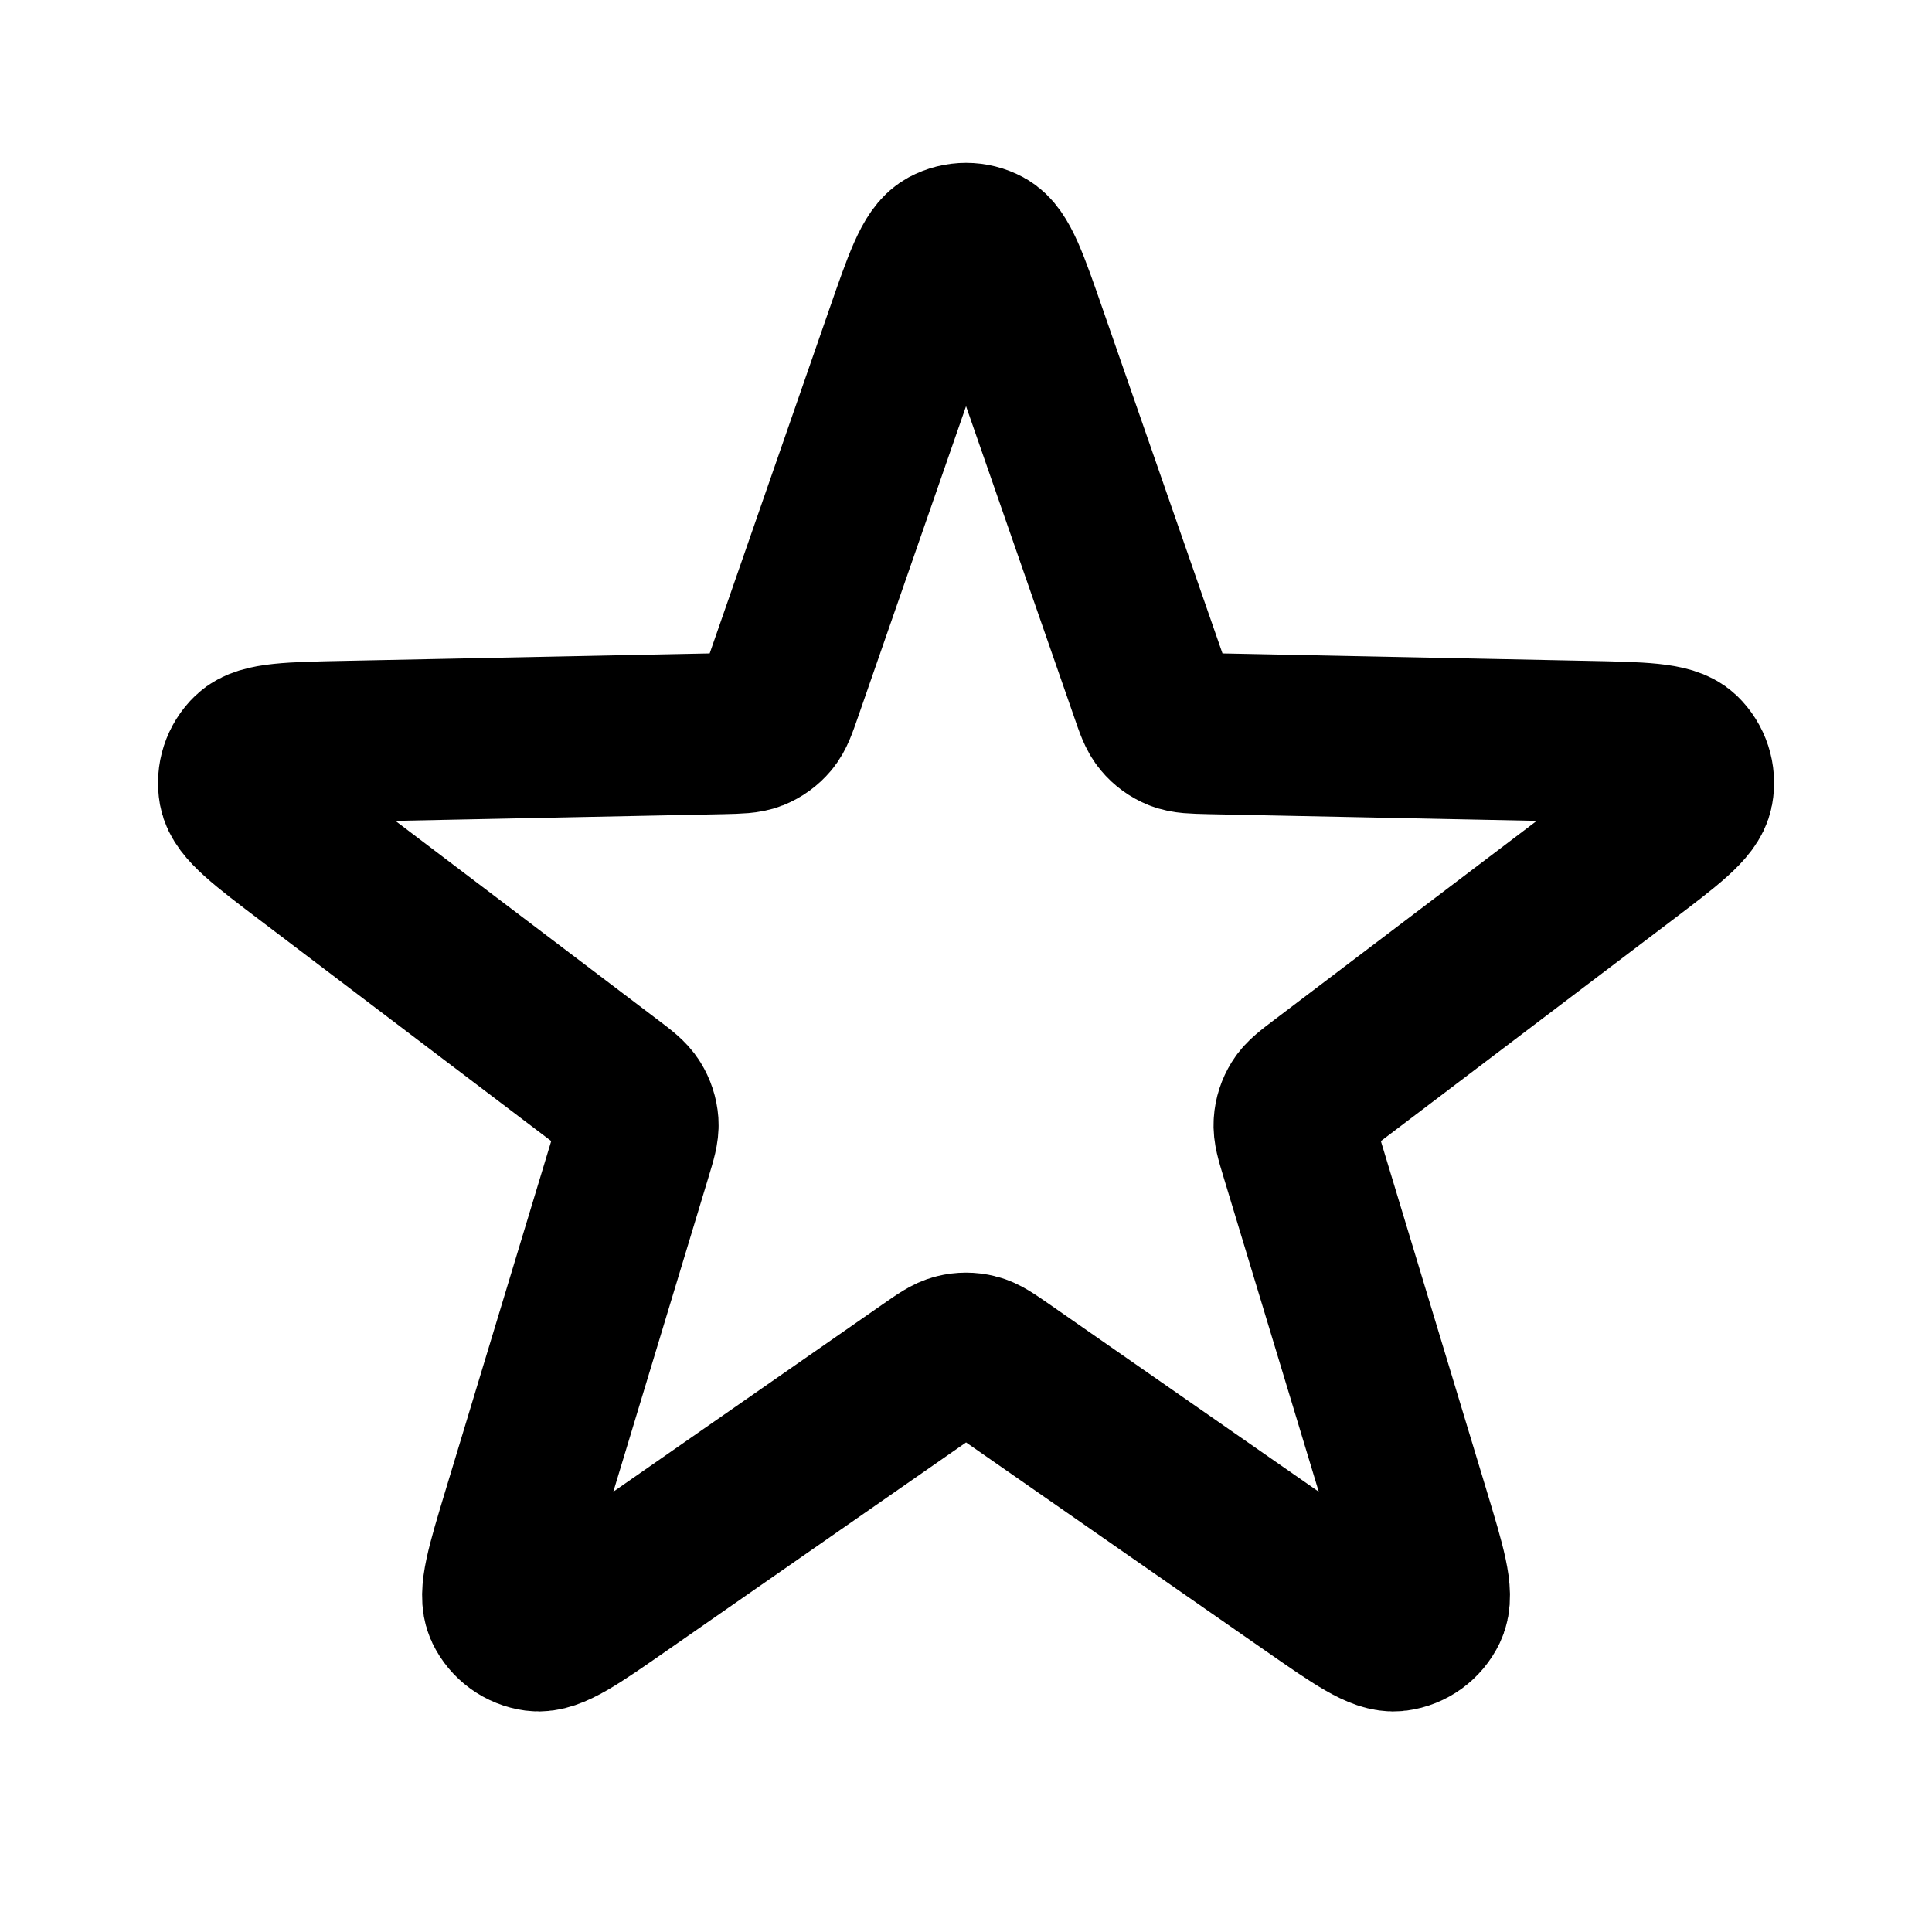
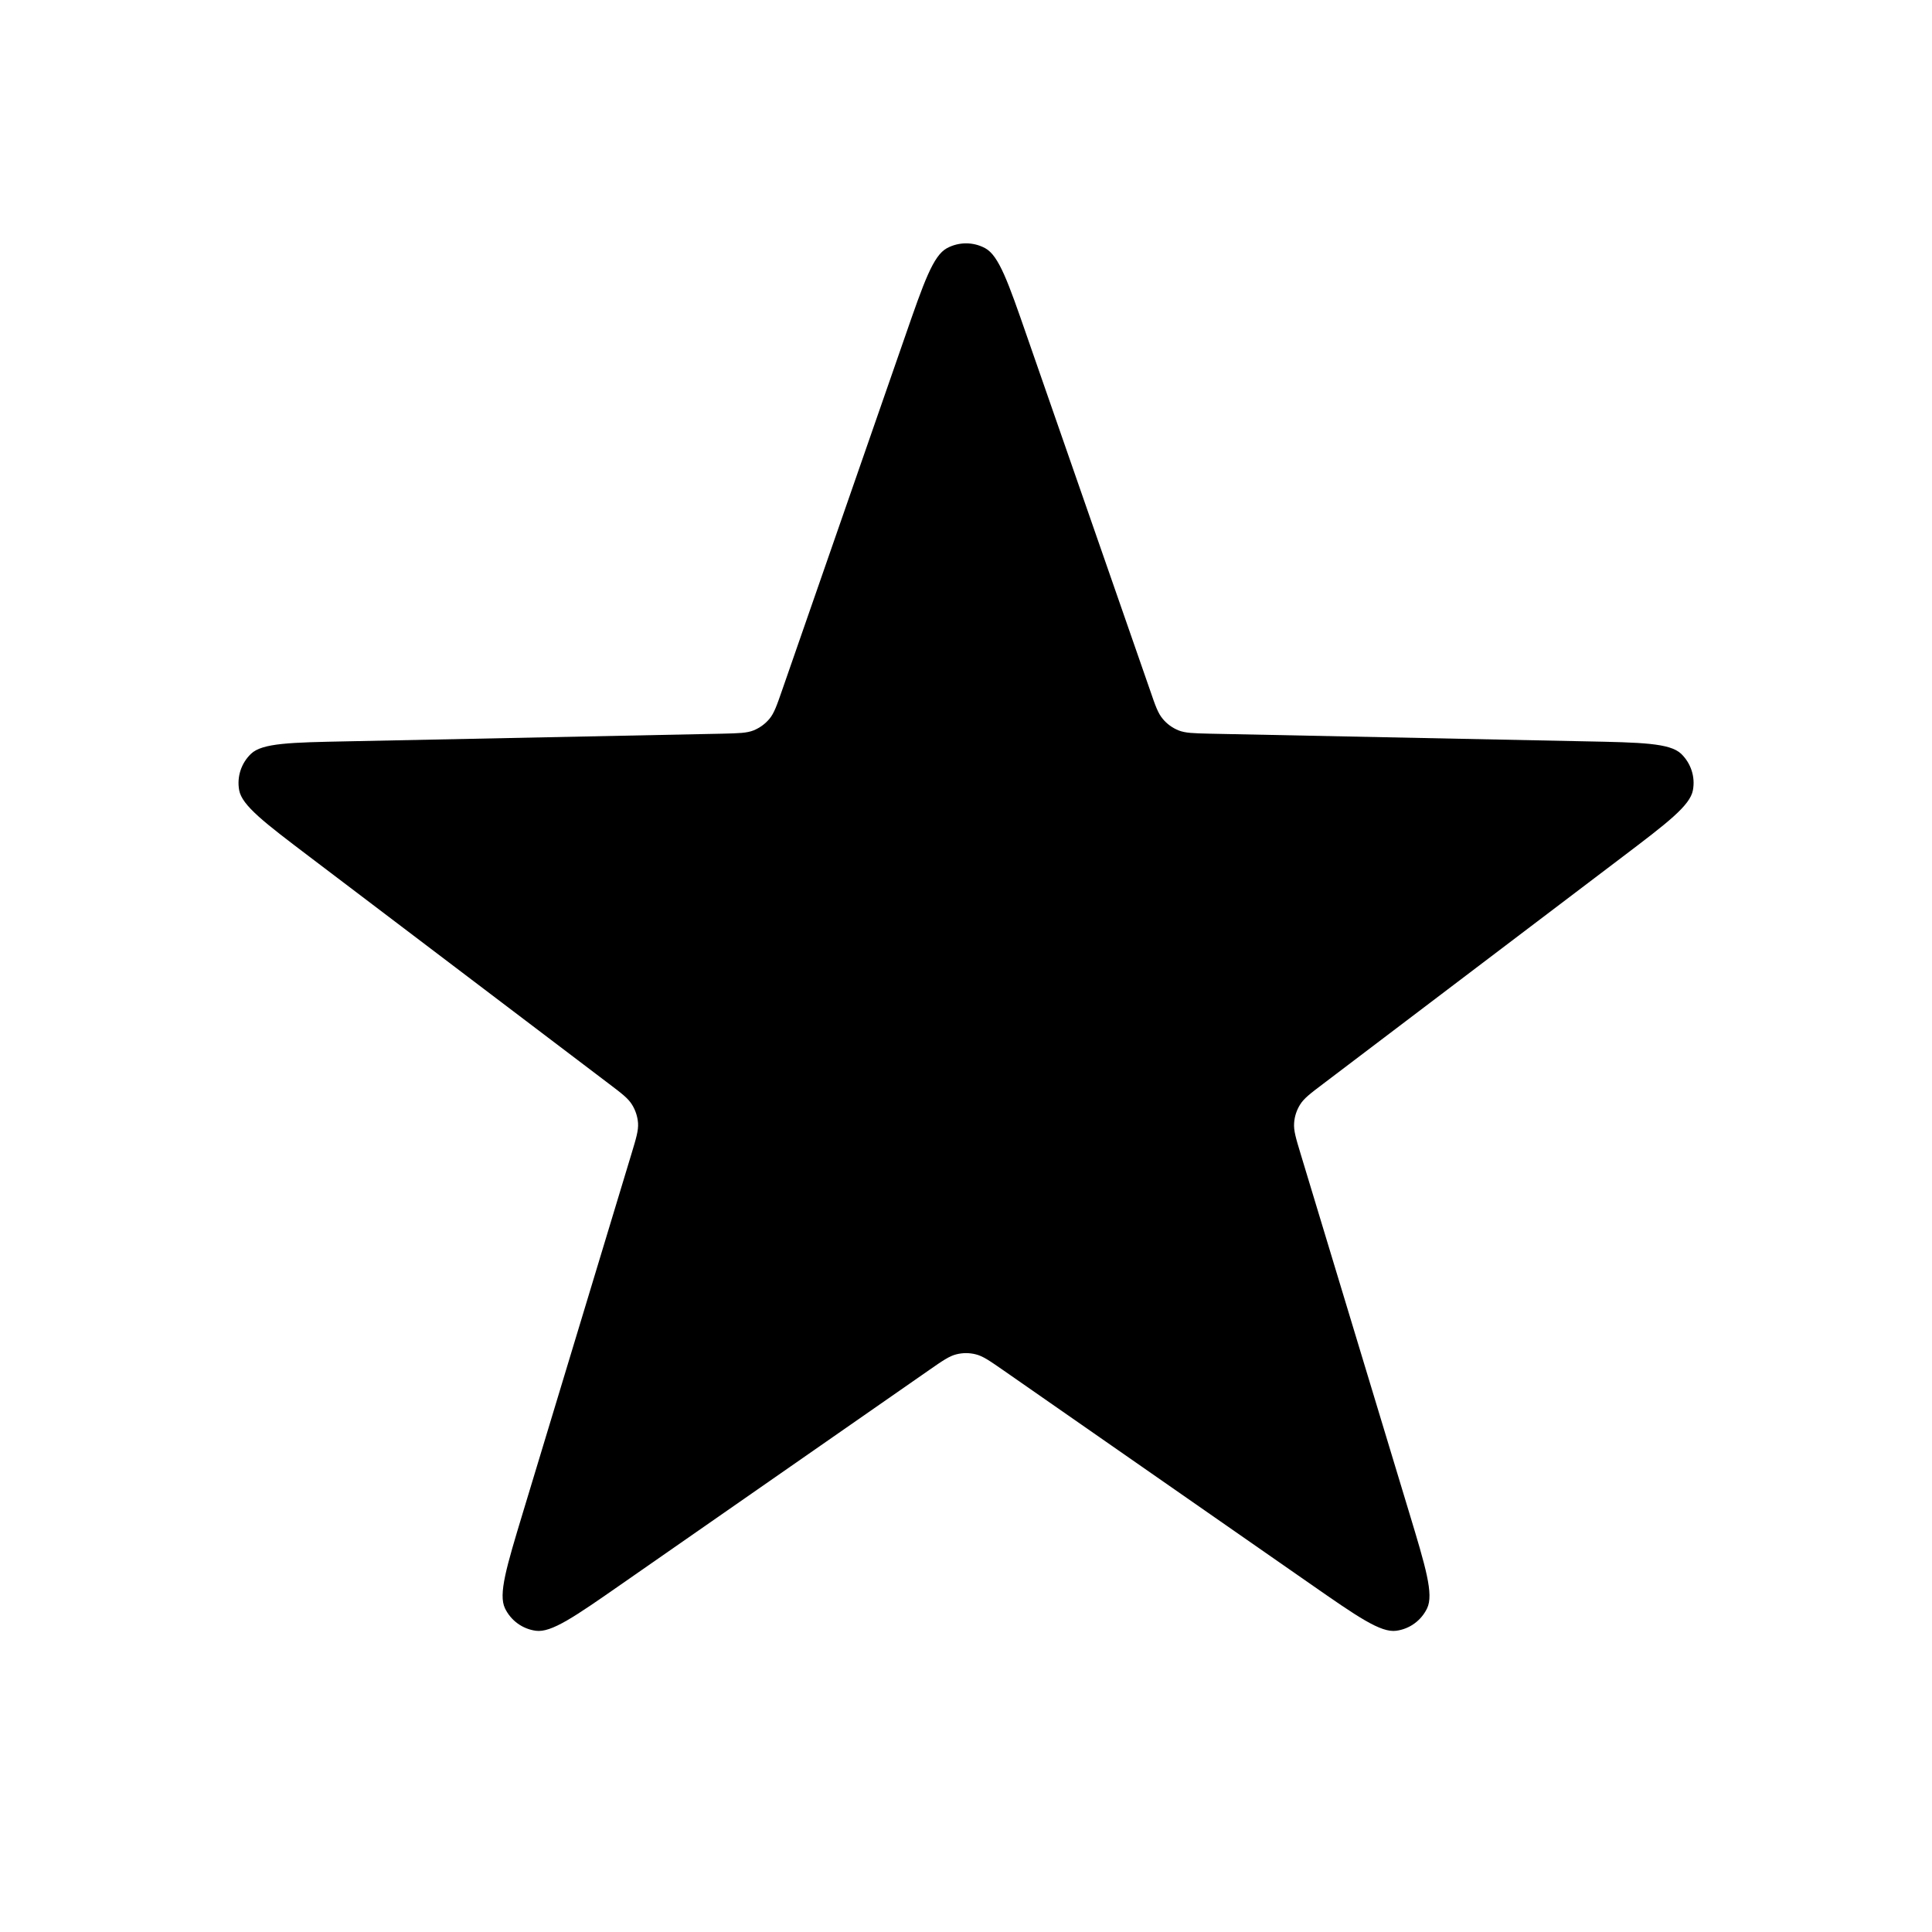
- <svg xmlns="http://www.w3.org/2000/svg" width="40px" height="40px" viewBox="0 0 24 24" fill="none">
-   <path d="M11.245 4.174C11.476 3.508 11.592 3.175 11.763 3.083C11.912 3.003 12.09 3.003 12.238 3.083C12.409 3.175 12.525 3.508 12.756 4.174L14.287 8.576C14.352 8.766 14.385 8.861 14.445 8.931C14.497 8.994 14.564 9.042 14.64 9.073C14.725 9.107 14.825 9.109 15.026 9.114L19.686 9.209C20.391 9.223 20.743 9.23 20.884 9.364C21.005 9.481 21.061 9.65 21.03 9.816C20.995 10.007 20.715 10.22 20.153 10.646L16.439 13.462C16.279 13.583 16.199 13.643 16.15 13.722C16.107 13.791 16.081 13.87 16.076 13.951C16.069 14.043 16.098 14.139 16.156 14.331L17.506 18.792C17.71 19.467 17.812 19.804 17.728 19.979C17.655 20.131 17.511 20.236 17.344 20.258C17.151 20.284 16.862 20.083 16.283 19.68L12.458 17.018C12.293 16.904 12.211 16.846 12.121 16.824C12.042 16.804 11.959 16.804 11.88 16.824C11.791 16.846 11.708 16.904 11.544 17.018L7.718 19.68C7.139 20.083 6.85 20.284 6.657 20.258C6.491 20.236 6.346 20.131 6.273 19.979C6.189 19.804 6.291 19.467 6.495 18.792L7.845 14.331C7.903 14.139 7.932 14.043 7.926 13.951C7.92 13.87 7.894 13.791 7.851 13.722C7.802 13.643 7.723 13.583 7.563 13.462L3.849 10.646C3.287 10.22 3.006 10.007 2.971 9.816C2.941 9.65 2.996 9.481 3.118 9.364C3.258 9.23 3.611 9.223 4.316 9.209L8.975 9.114C9.176 9.109 9.276 9.107 9.362 9.073C9.437 9.042 9.504 8.994 9.557 8.931C9.616 8.861 9.649 8.766 9.715 8.576L11.245 4.174Z" stroke="#000000" stroke-width="2" stroke-linecap="round" stroke-linejoin="round" />
+ <svg xmlns="http://www.w3.org/2000/svg" width="40px" height="40px" viewBox="0 0 24 24">
+   <path d="M11.245 4.174C11.476 3.508 11.592 3.175 11.763 3.083C11.912 3.003 12.09 3.003 12.238 3.083C12.409 3.175 12.525 3.508 12.756 4.174L14.287 8.576C14.352 8.766 14.385 8.861 14.445 8.931C14.497 8.994 14.564 9.042 14.64 9.073C14.725 9.107 14.825 9.109 15.026 9.114L19.686 9.209C20.391 9.223 20.743 9.23 20.884 9.364C21.005 9.481 21.061 9.65 21.03 9.816C20.995 10.007 20.715 10.22 20.153 10.646L16.439 13.462C16.279 13.583 16.199 13.643 16.15 13.722C16.107 13.791 16.081 13.87 16.076 13.951C16.069 14.043 16.098 14.139 16.156 14.331L17.506 18.792C17.71 19.467 17.812 19.804 17.728 19.979C17.655 20.131 17.511 20.236 17.344 20.258C17.151 20.284 16.862 20.083 16.283 19.68L12.458 17.018C12.293 16.904 12.211 16.846 12.121 16.824C12.042 16.804 11.959 16.804 11.88 16.824C11.791 16.846 11.708 16.904 11.544 17.018L7.718 19.68C7.139 20.083 6.85 20.284 6.657 20.258C6.491 20.236 6.346 20.131 6.273 19.979C6.189 19.804 6.291 19.467 6.495 18.792L7.845 14.331C7.903 14.139 7.932 14.043 7.926 13.951C7.92 13.87 7.894 13.791 7.851 13.722C7.802 13.643 7.723 13.583 7.563 13.462L3.849 10.646C3.287 10.22 3.006 10.007 2.971 9.816C2.941 9.65 2.996 9.481 3.118 9.364C3.258 9.23 3.611 9.223 4.316 9.209L8.975 9.114C9.176 9.109 9.276 9.107 9.362 9.073C9.437 9.042 9.504 8.994 9.557 8.931C9.616 8.861 9.649 8.766 9.715 8.576L11.245 4.174Z" fill="curent" stroke="curent" stroke-width="2" stroke-linecap="round" stroke-linejoin="round" />
</svg>
